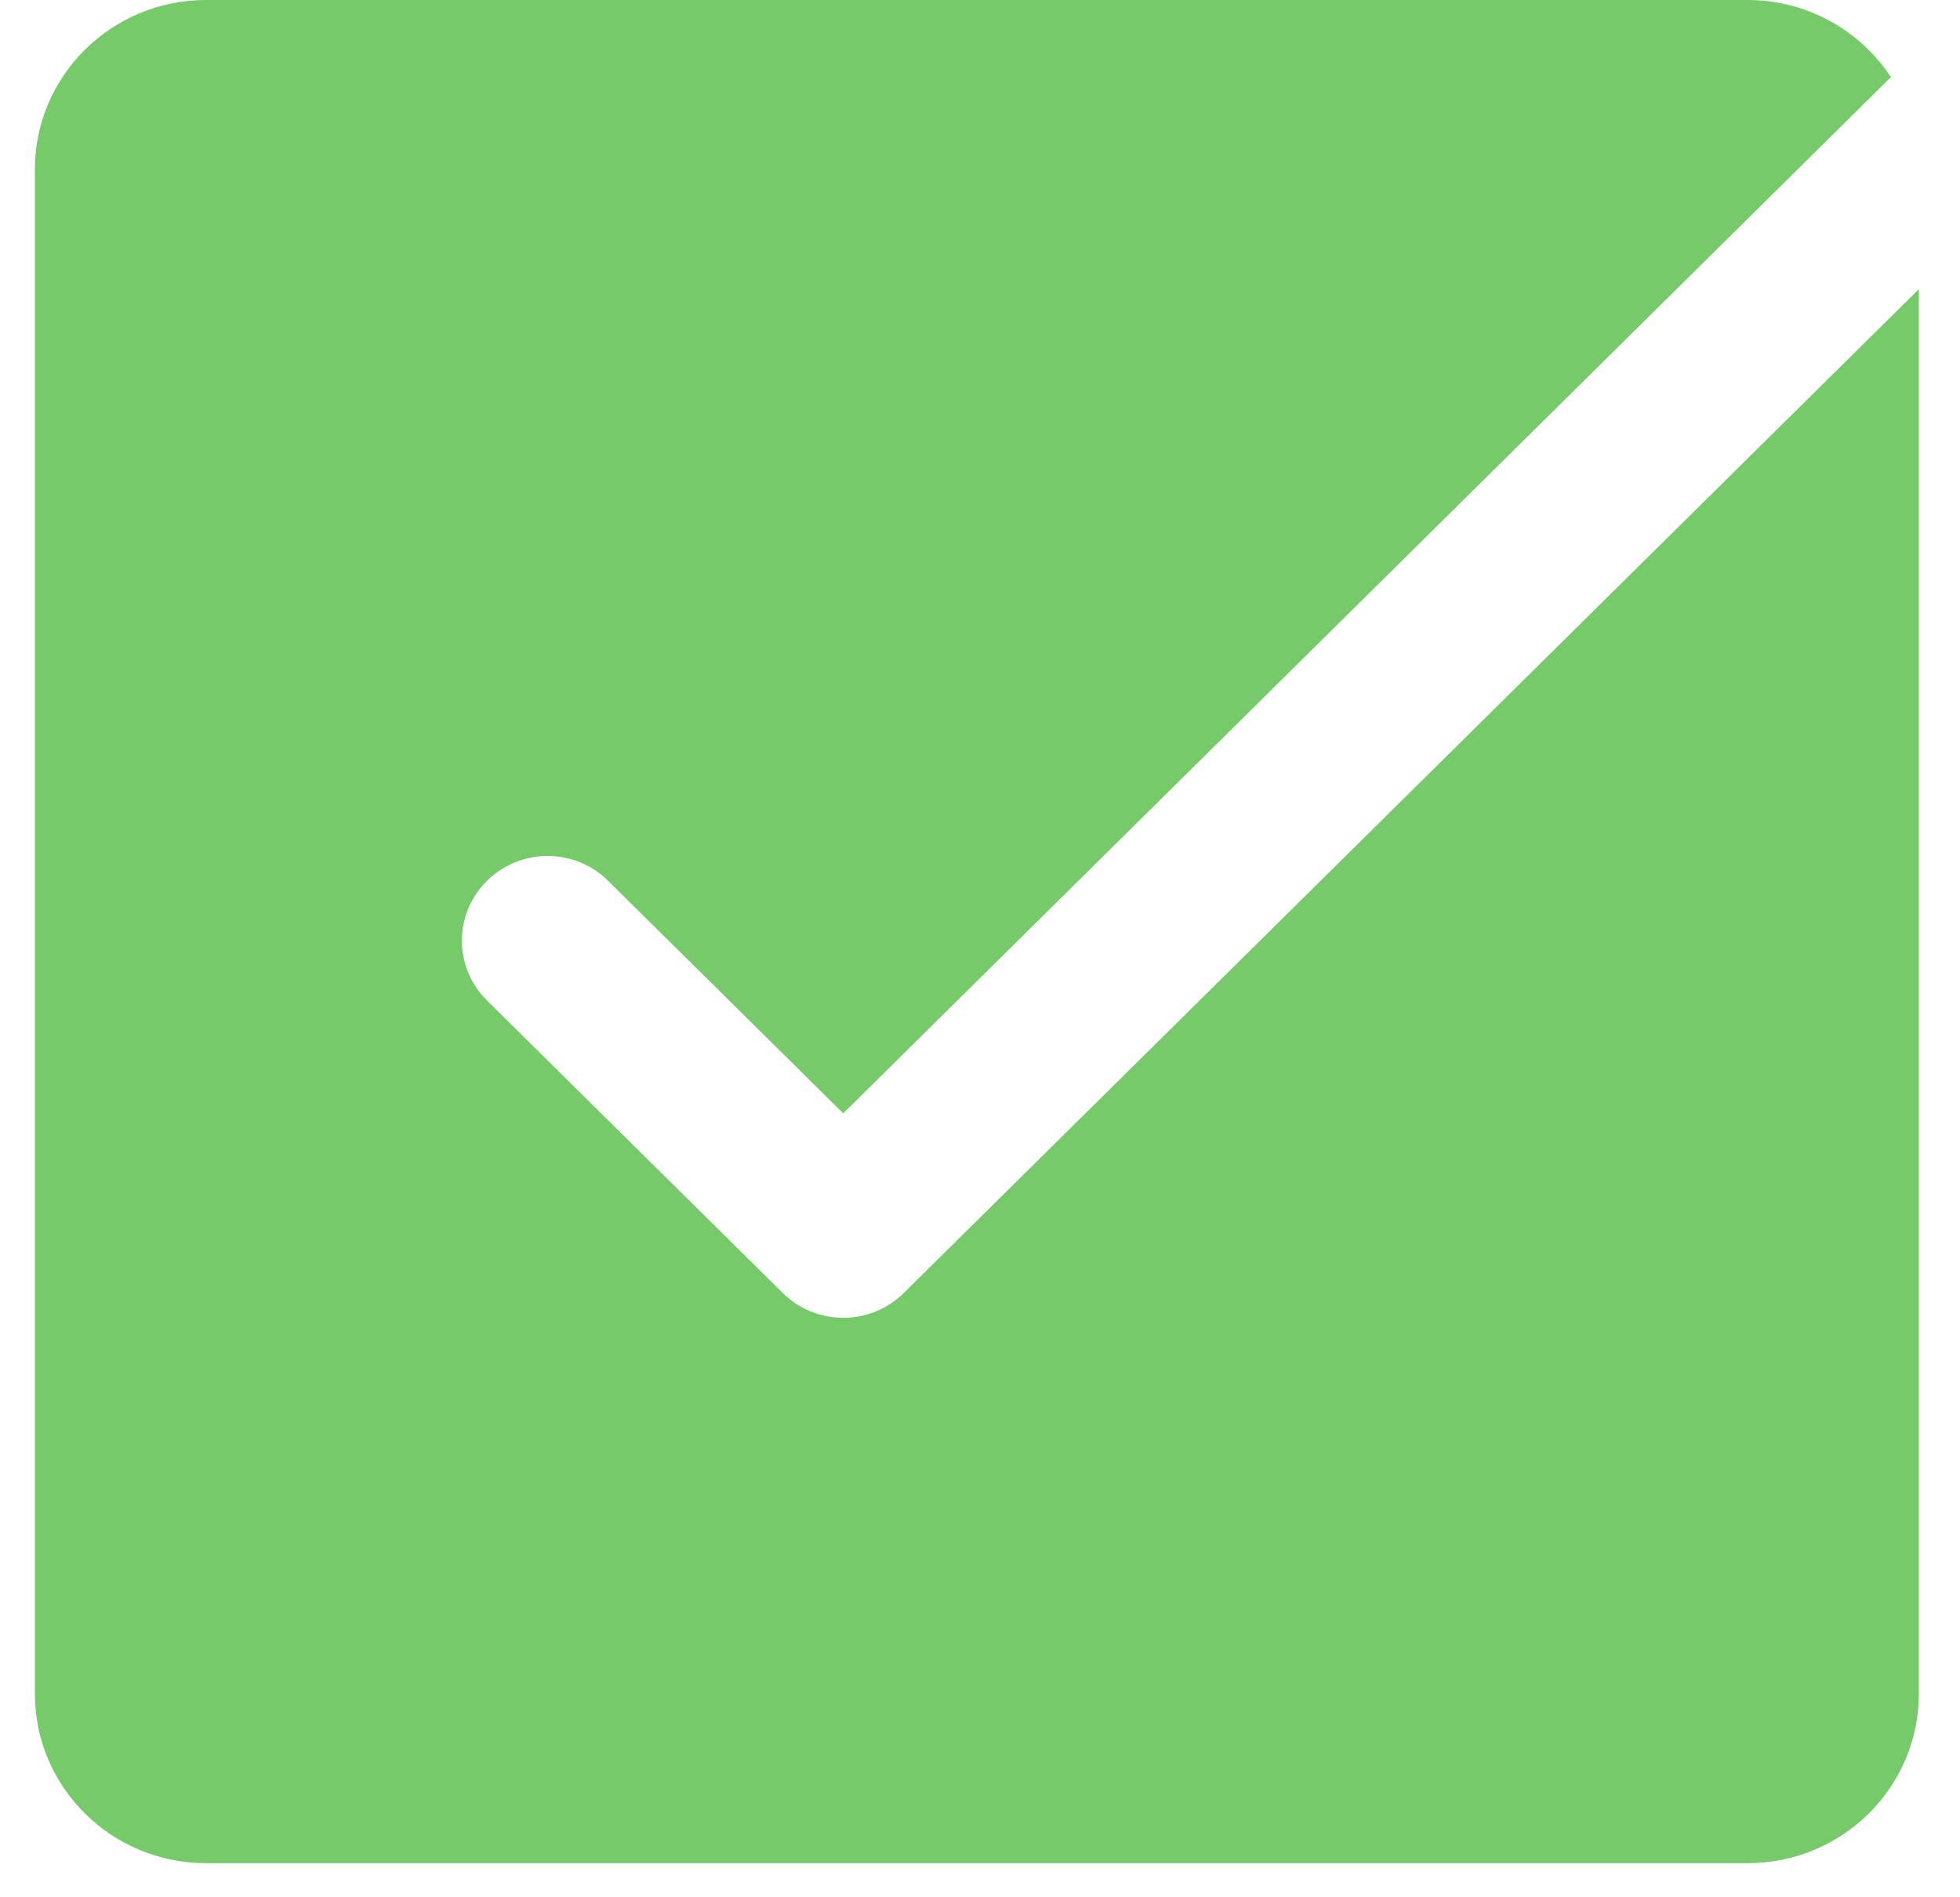
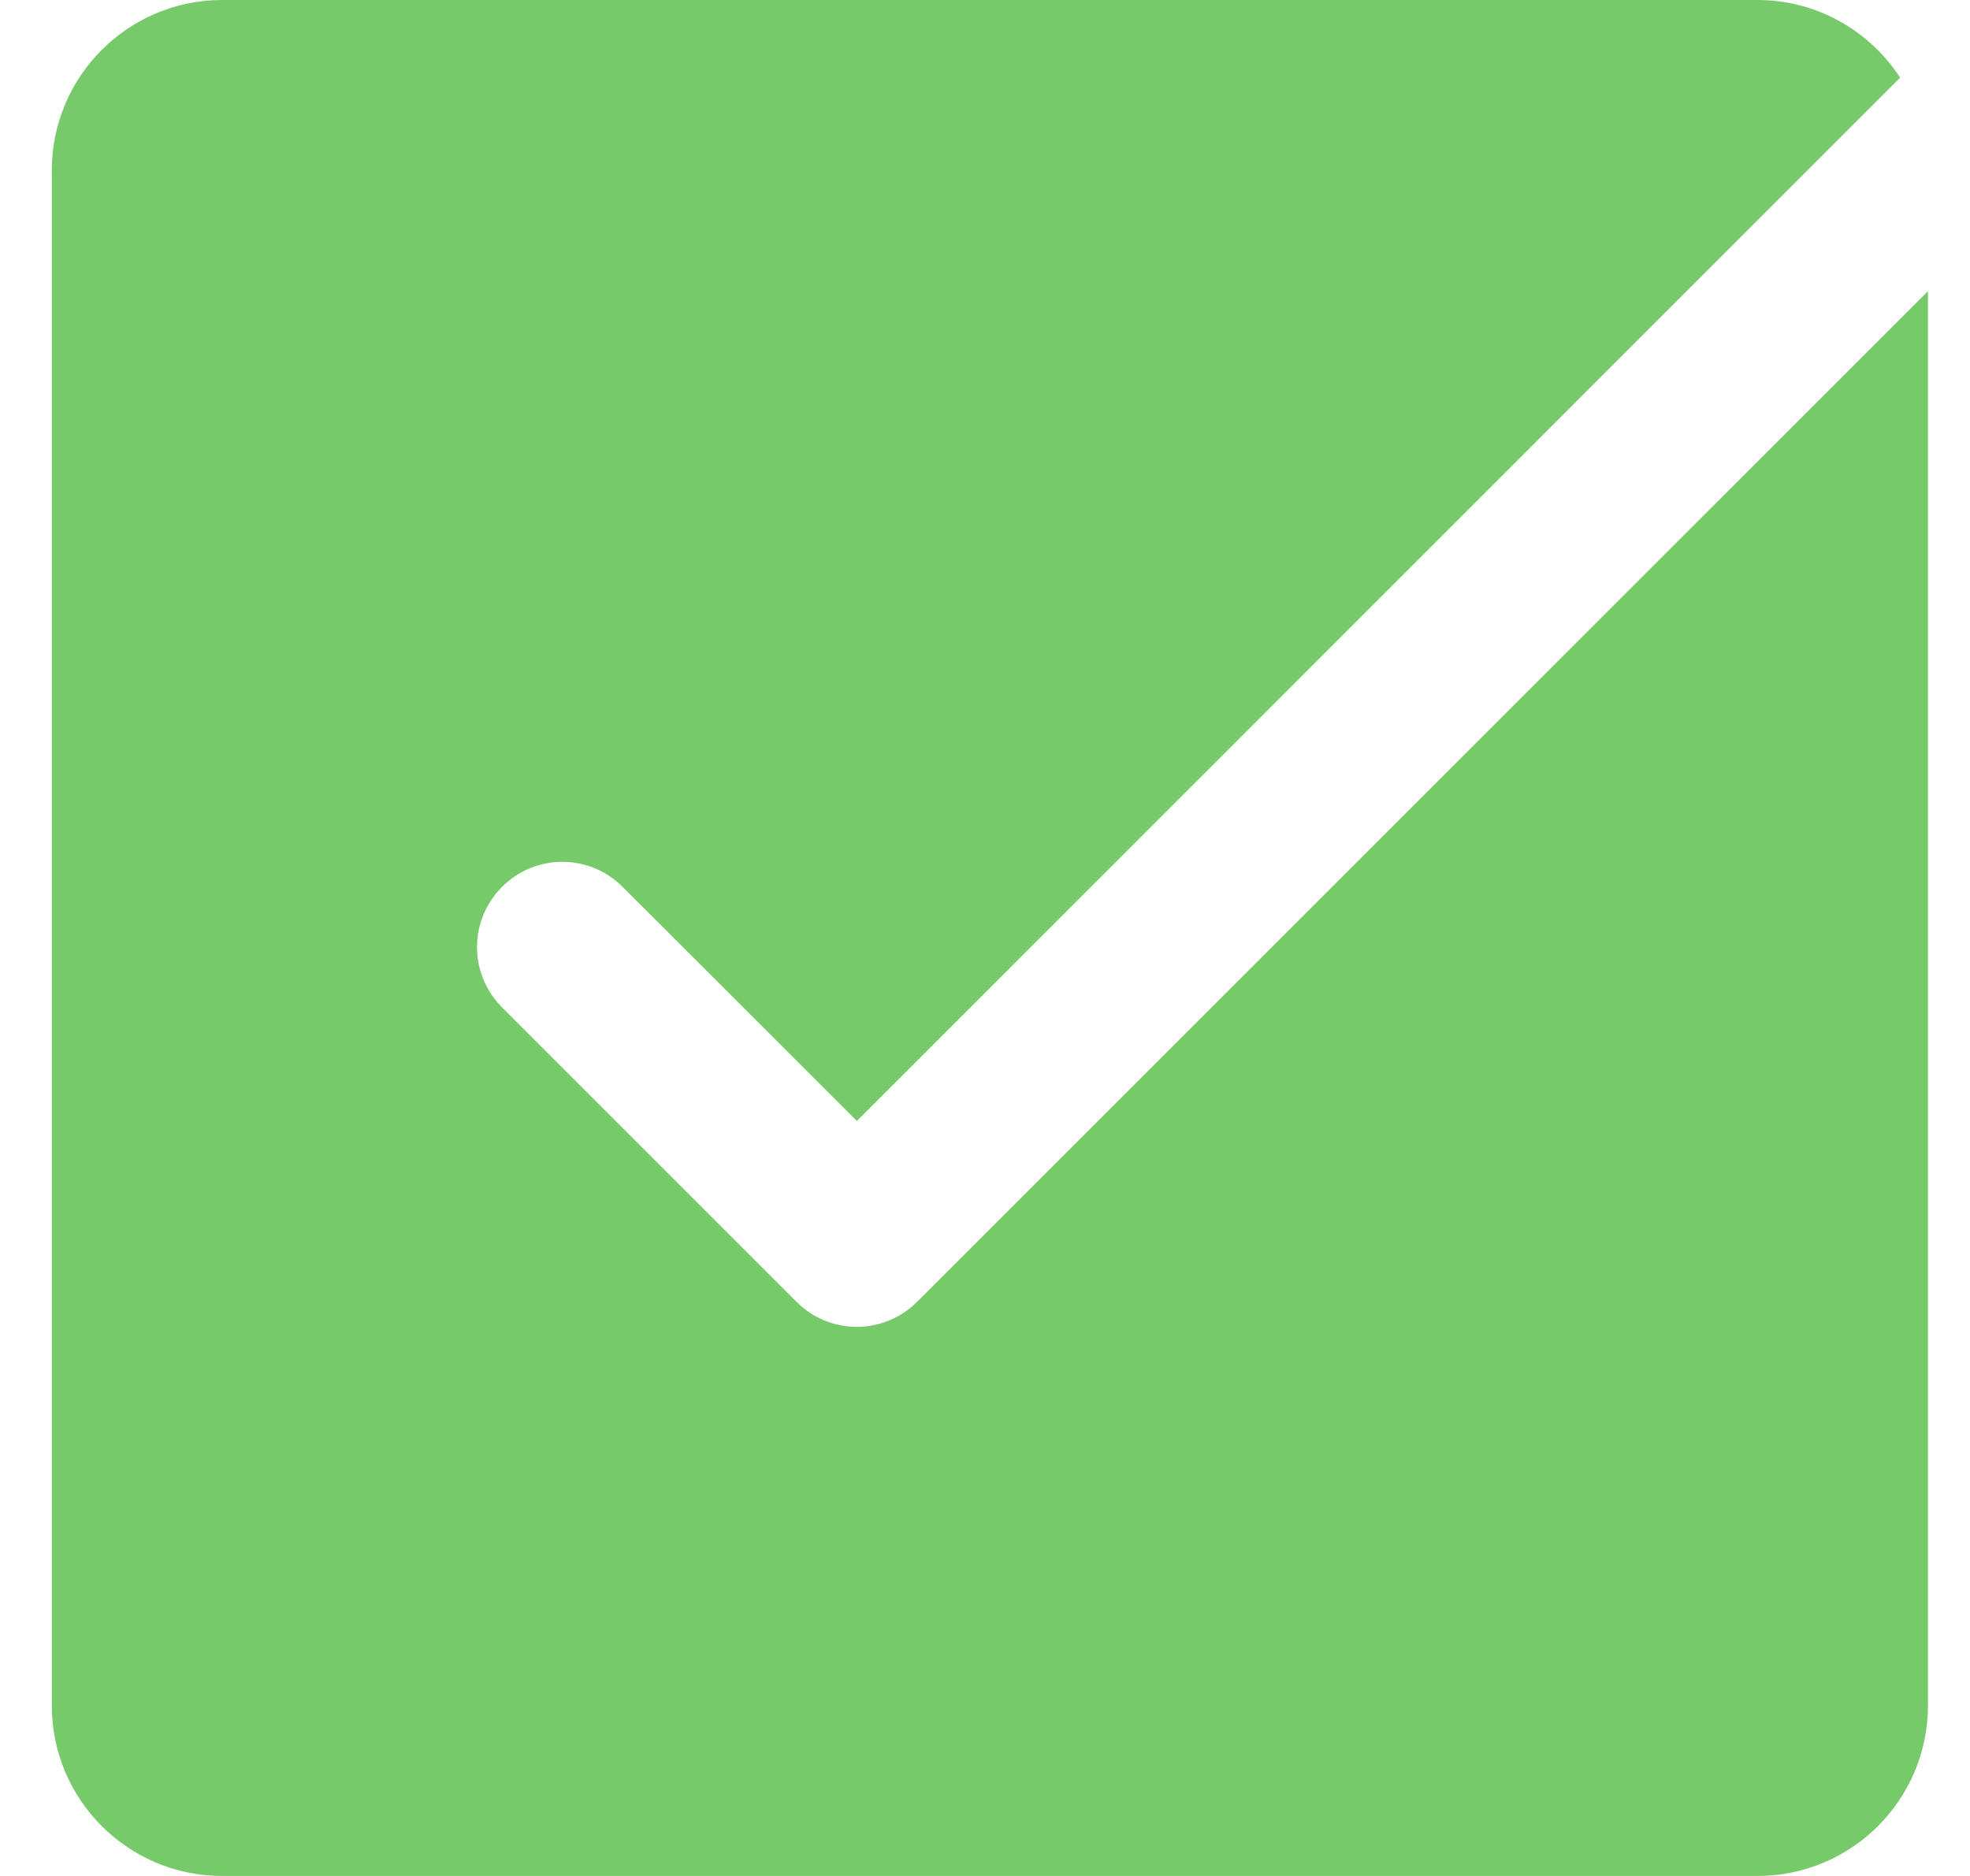
- <svg xmlns="http://www.w3.org/2000/svg" width="31" height="30" viewBox="0 0 31 30" fill="none">
-   <path d="M14.295 20.453C14.04 20.705 13.696 20.846 13.337 20.846C12.979 20.846 12.633 20.705 12.38 20.453L7.703 15.827C7.173 15.303 7.173 14.457 7.703 13.933C8.233 13.409 9.089 13.409 9.618 13.933L13.337 17.612L29.907 1.22C29.425 0.488 28.591 0 27.64 0H3.261C1.764 0 0.552 1.199 0.552 2.679V26.794C0.552 28.274 1.764 29.473 3.261 29.473H27.64C29.137 29.473 30.349 28.274 30.349 26.794V4.574L14.295 20.453Z" fill="#4CB93A" fill-opacity="0.76" />
+ <svg xmlns="http://www.w3.org/2000/svg" width="21" height="20" viewBox="0 0 21 20" fill="none">
+   <path d="M9.776 13.879C9.605 14.05 9.374 14.146 9.134 14.146C8.893 14.146 8.661 14.05 8.491 13.879L5.352 10.74C4.996 10.384 4.996 9.81 5.352 9.455C5.707 9.099 6.282 9.099 6.637 9.455L9.134 11.951L20.255 0.828C19.932 0.331 19.372 0 18.734 0H2.37C1.365 0 0.552 0.814 0.552 1.818V18.182C0.552 19.186 1.365 20 2.37 20H18.734C19.738 20 20.552 19.186 20.552 18.182V3.104L9.776 13.879Z" fill="#4CB93A" fill-opacity="0.76" />
</svg>
